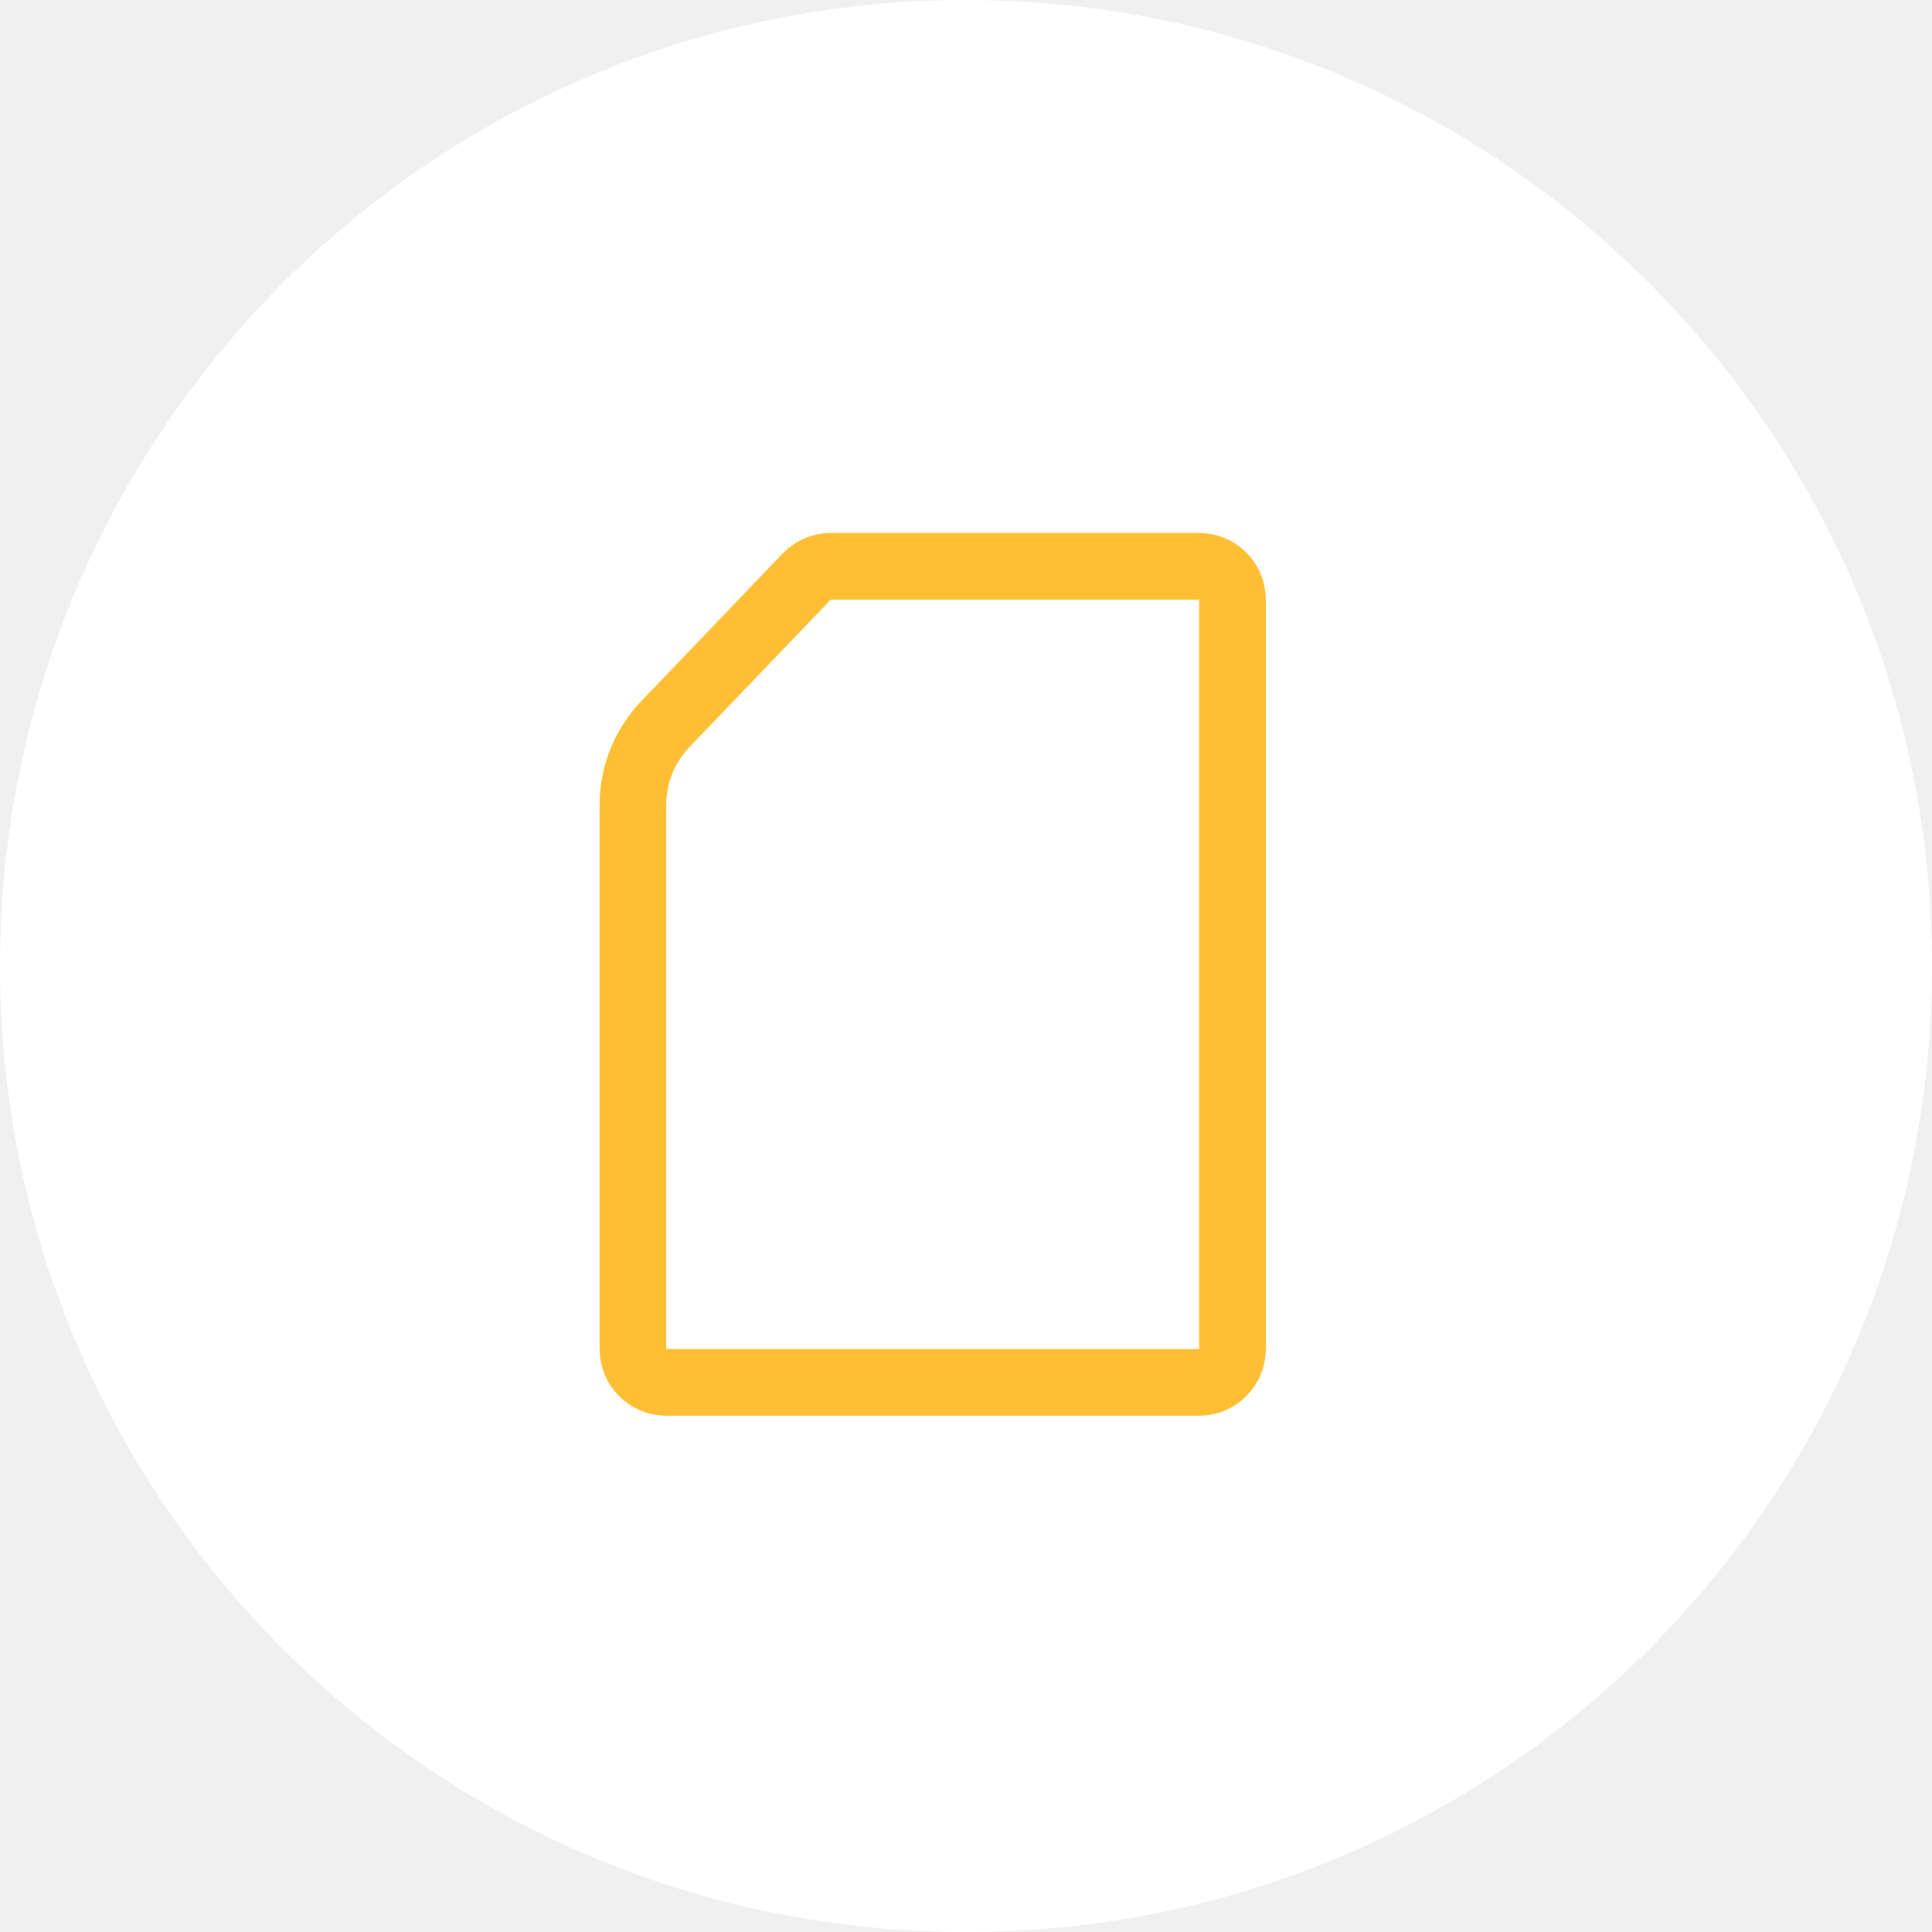
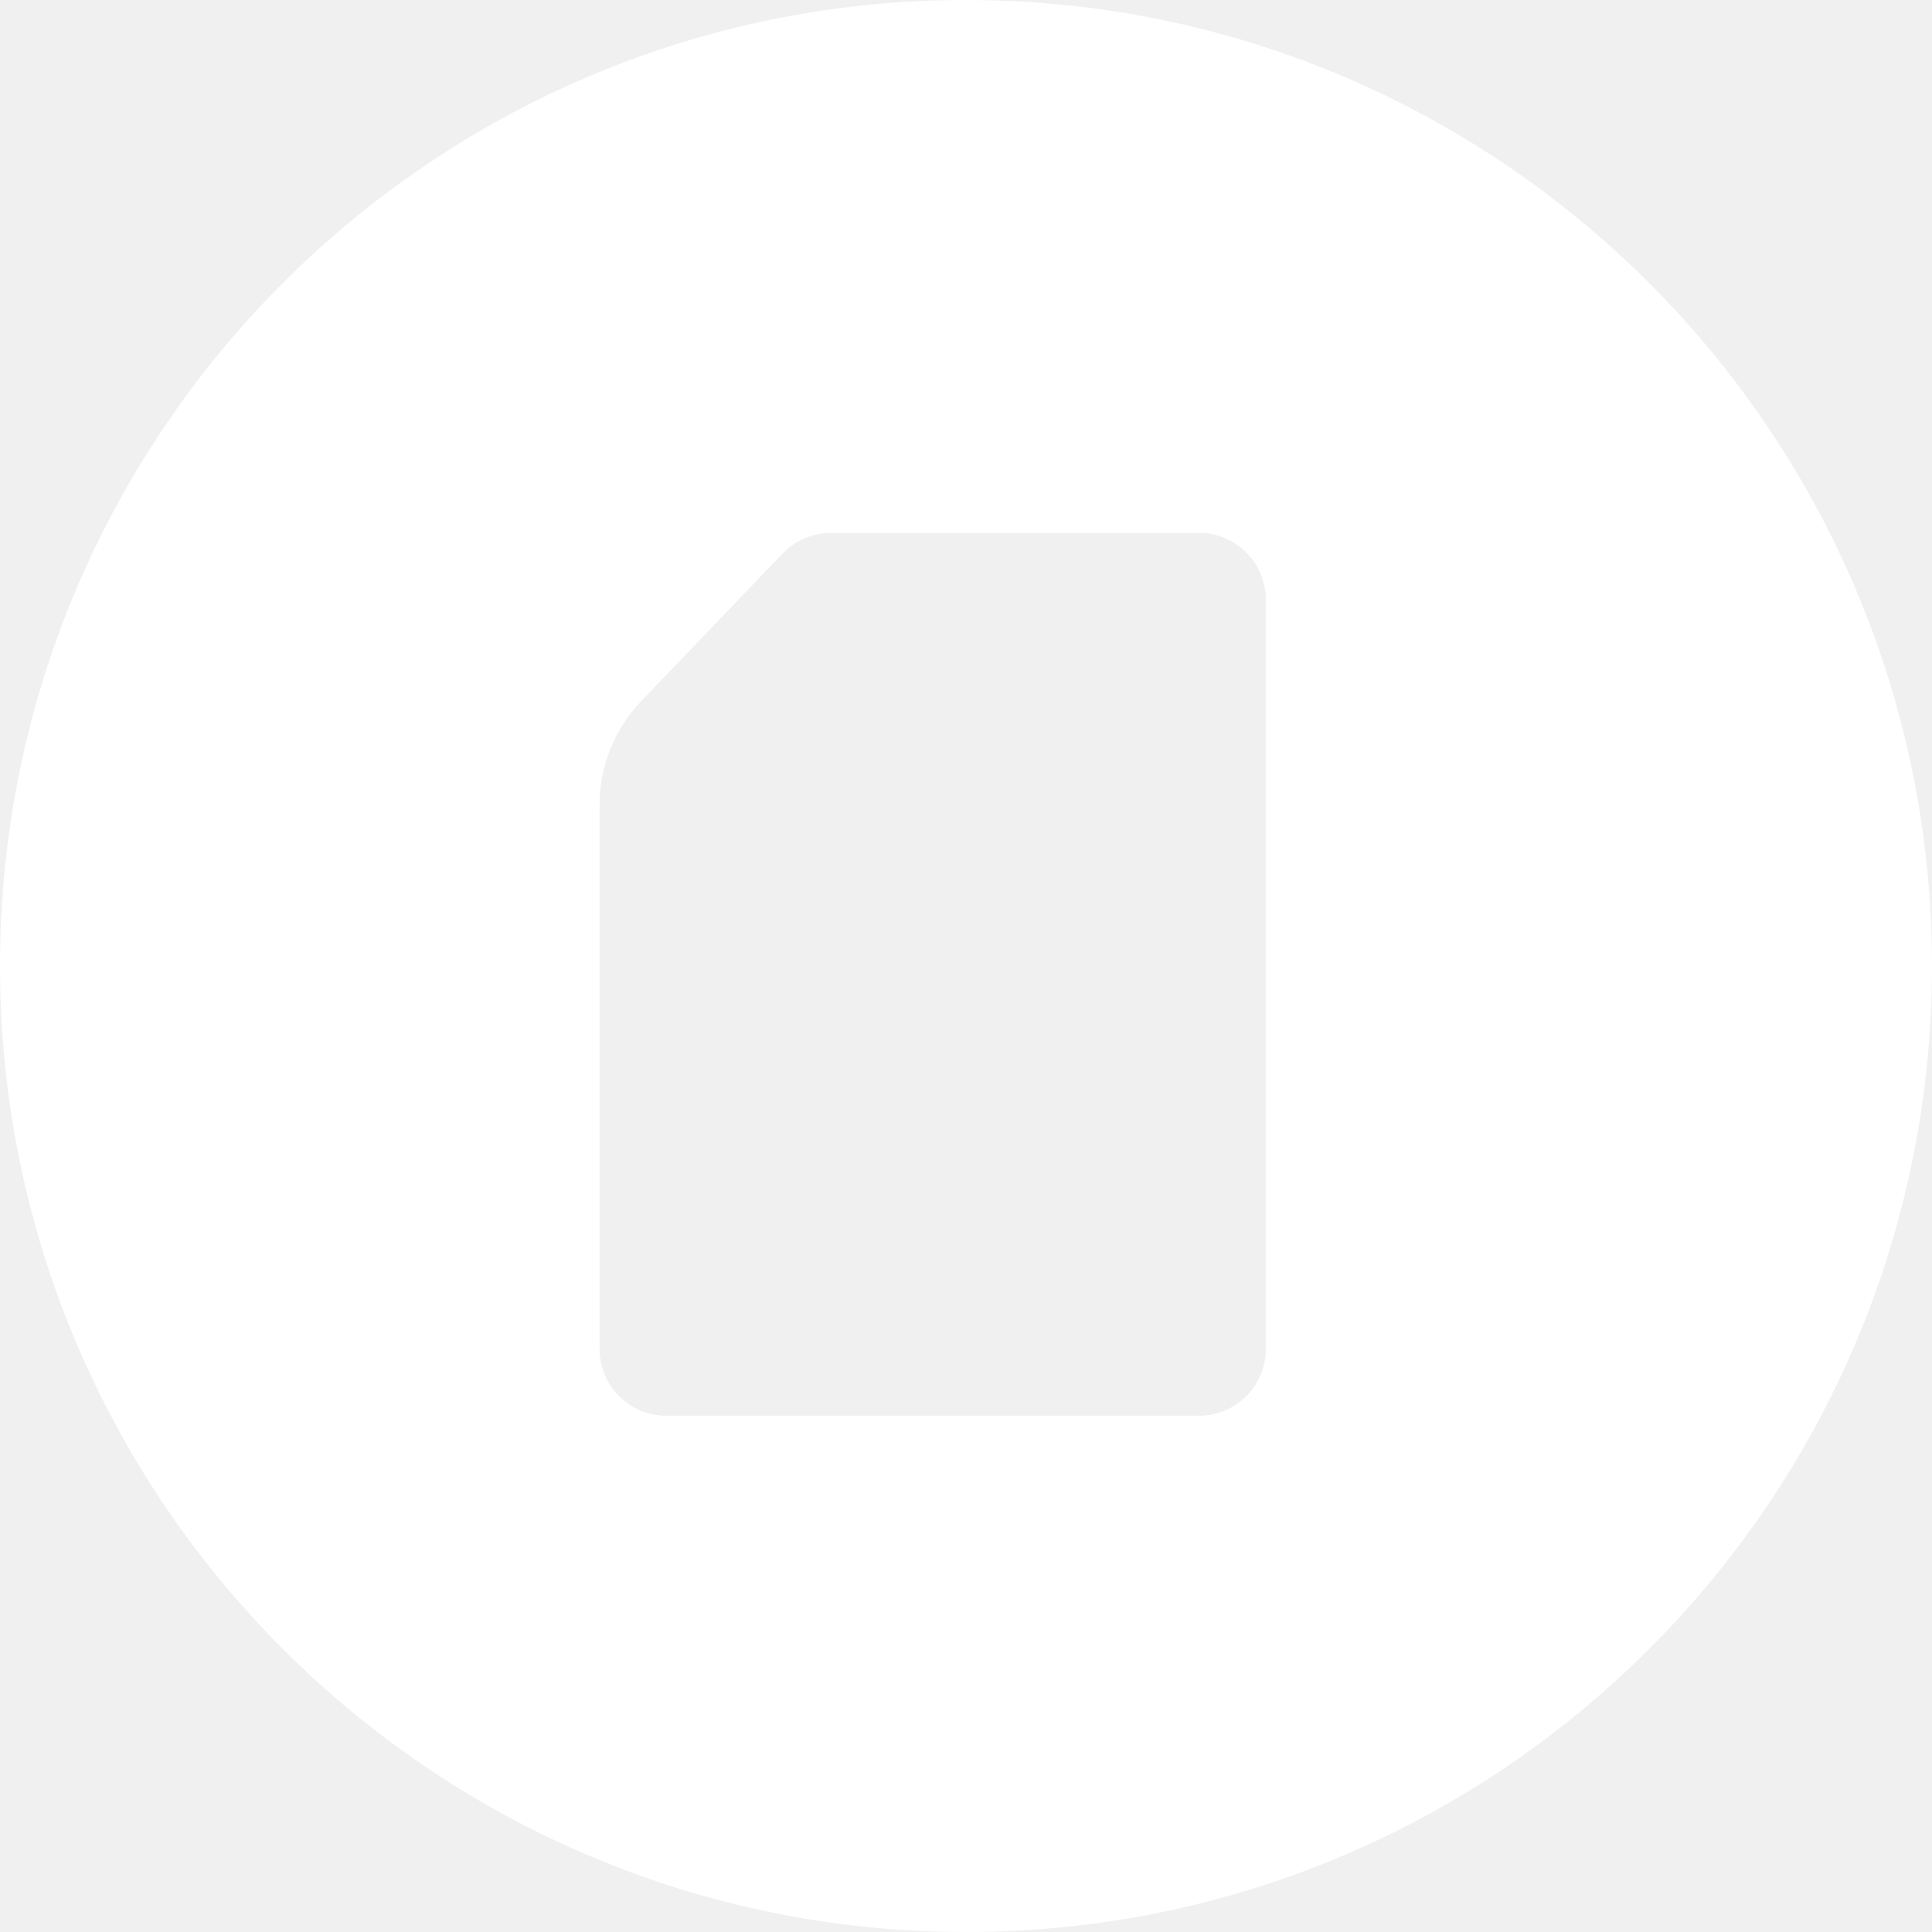
<svg xmlns="http://www.w3.org/2000/svg" width="116px" height="116px" viewBox="0 0 116 116" version="1.1">
  <defs />
  <g id="Page-1" stroke="none" stroke-width="1" fill="none" fill-rule="evenodd">
-     <g id="Artboard" transform="translate(-90, -96)">
+     <g id="Artboard" transform="translate(-90, -96)" fill="#FFFFFF">
      <g id="Group" transform="translate(90, 96)">
-         <circle id="Oval" fill="#FFFFFF" cx="58" cy="58" r="58" />
-         <path d="M49.88,34 C49.334,34 48.813,34.223 48.436,34.617 L39.945,43.481 C38.697,44.784 38,46.519 38,48.323 L38,81 C38,82.105 38.895,83 40,83 L72,83 C73.105,83 74,82.105 74,81 L74,36 C74,34.895 73.105,34 72,34 L49.88,34 Z" id="Rectangle-2" stroke="#FFBE34" stroke-width="4" />
+         <path d="M58,116 C25.967,116 0,90.033 0,58 C0,25.967 25.967,0 58,0 C90.033,0 116,25.967 116,58 C116,90.033 90.033,116 58,116 Z M49.88,32 L49.88,32 C48.789,32 47.746,32.445 46.991,33.233 L38.5,42.098 C36.896,43.773 36,46.004 36,48.323 L36,48.323 L36,81 C36,83.209 37.791,85 40,85 L72,85 C74.209,85 76,83.209 76,81 L76,36 C76,33.791 74.209,32 72,32 L49.88,32 Z" id="Combined-Shape" />
      </g>
    </g>
  </g>
</svg>
